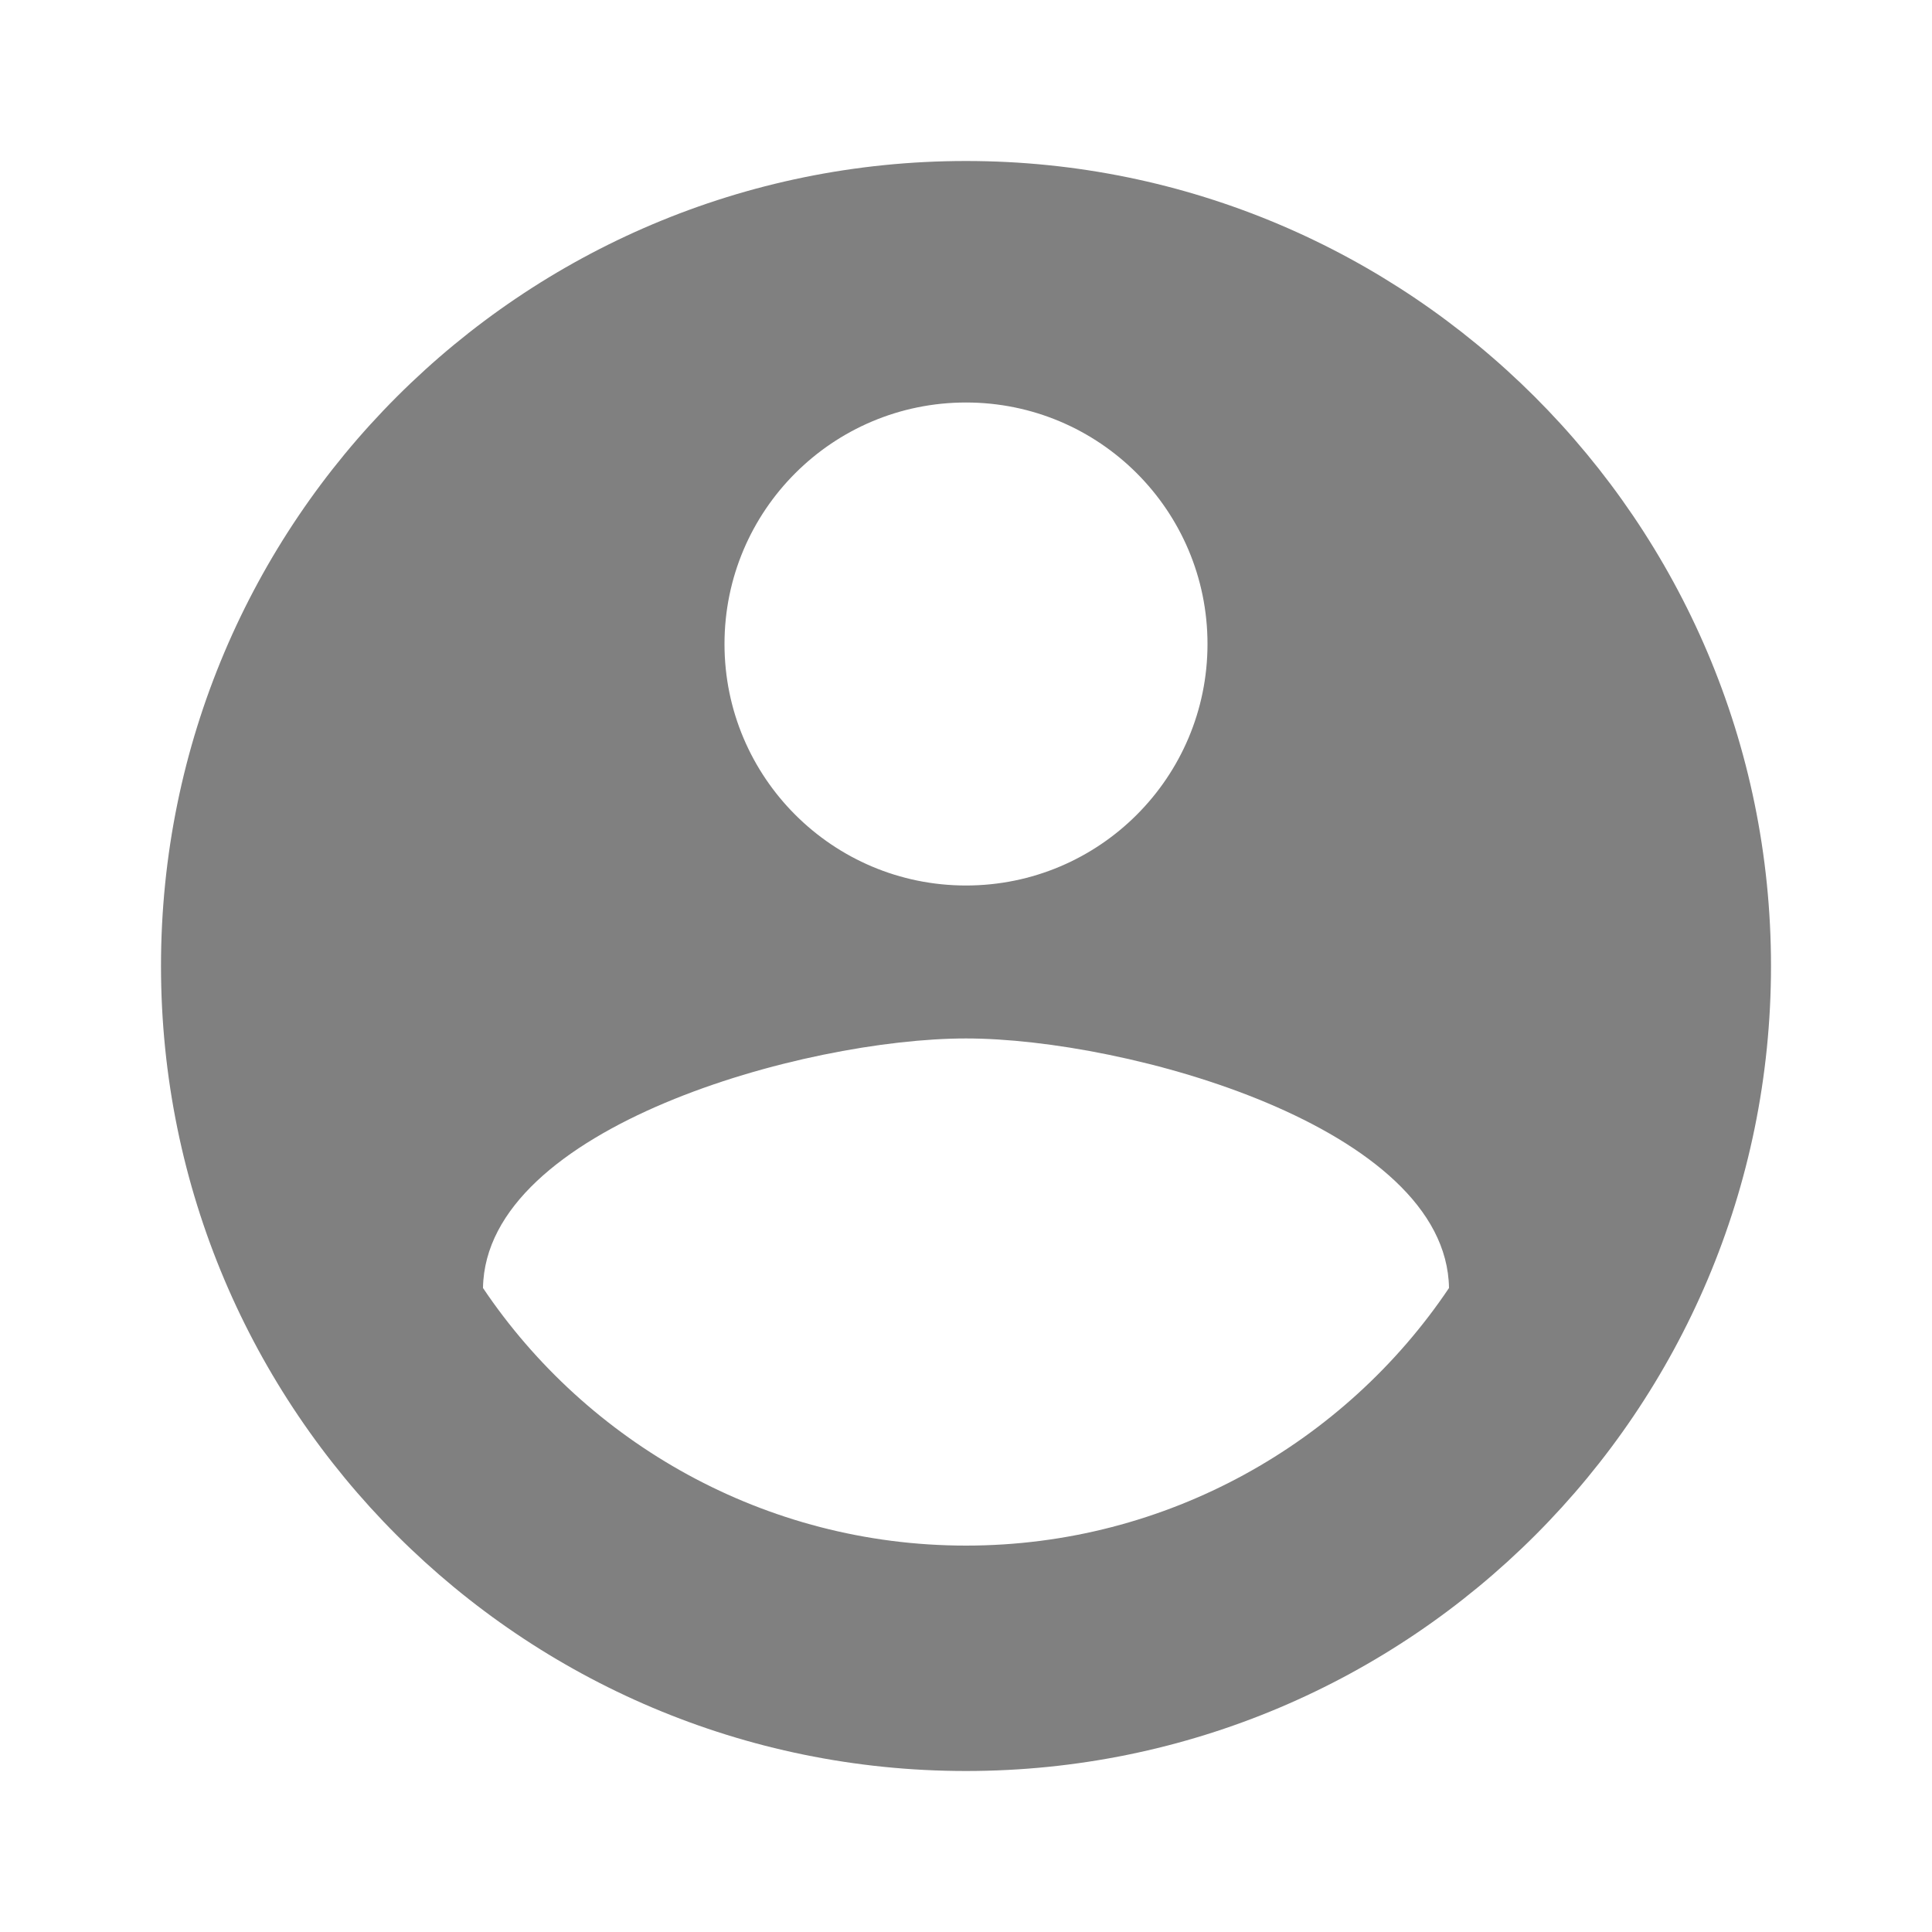
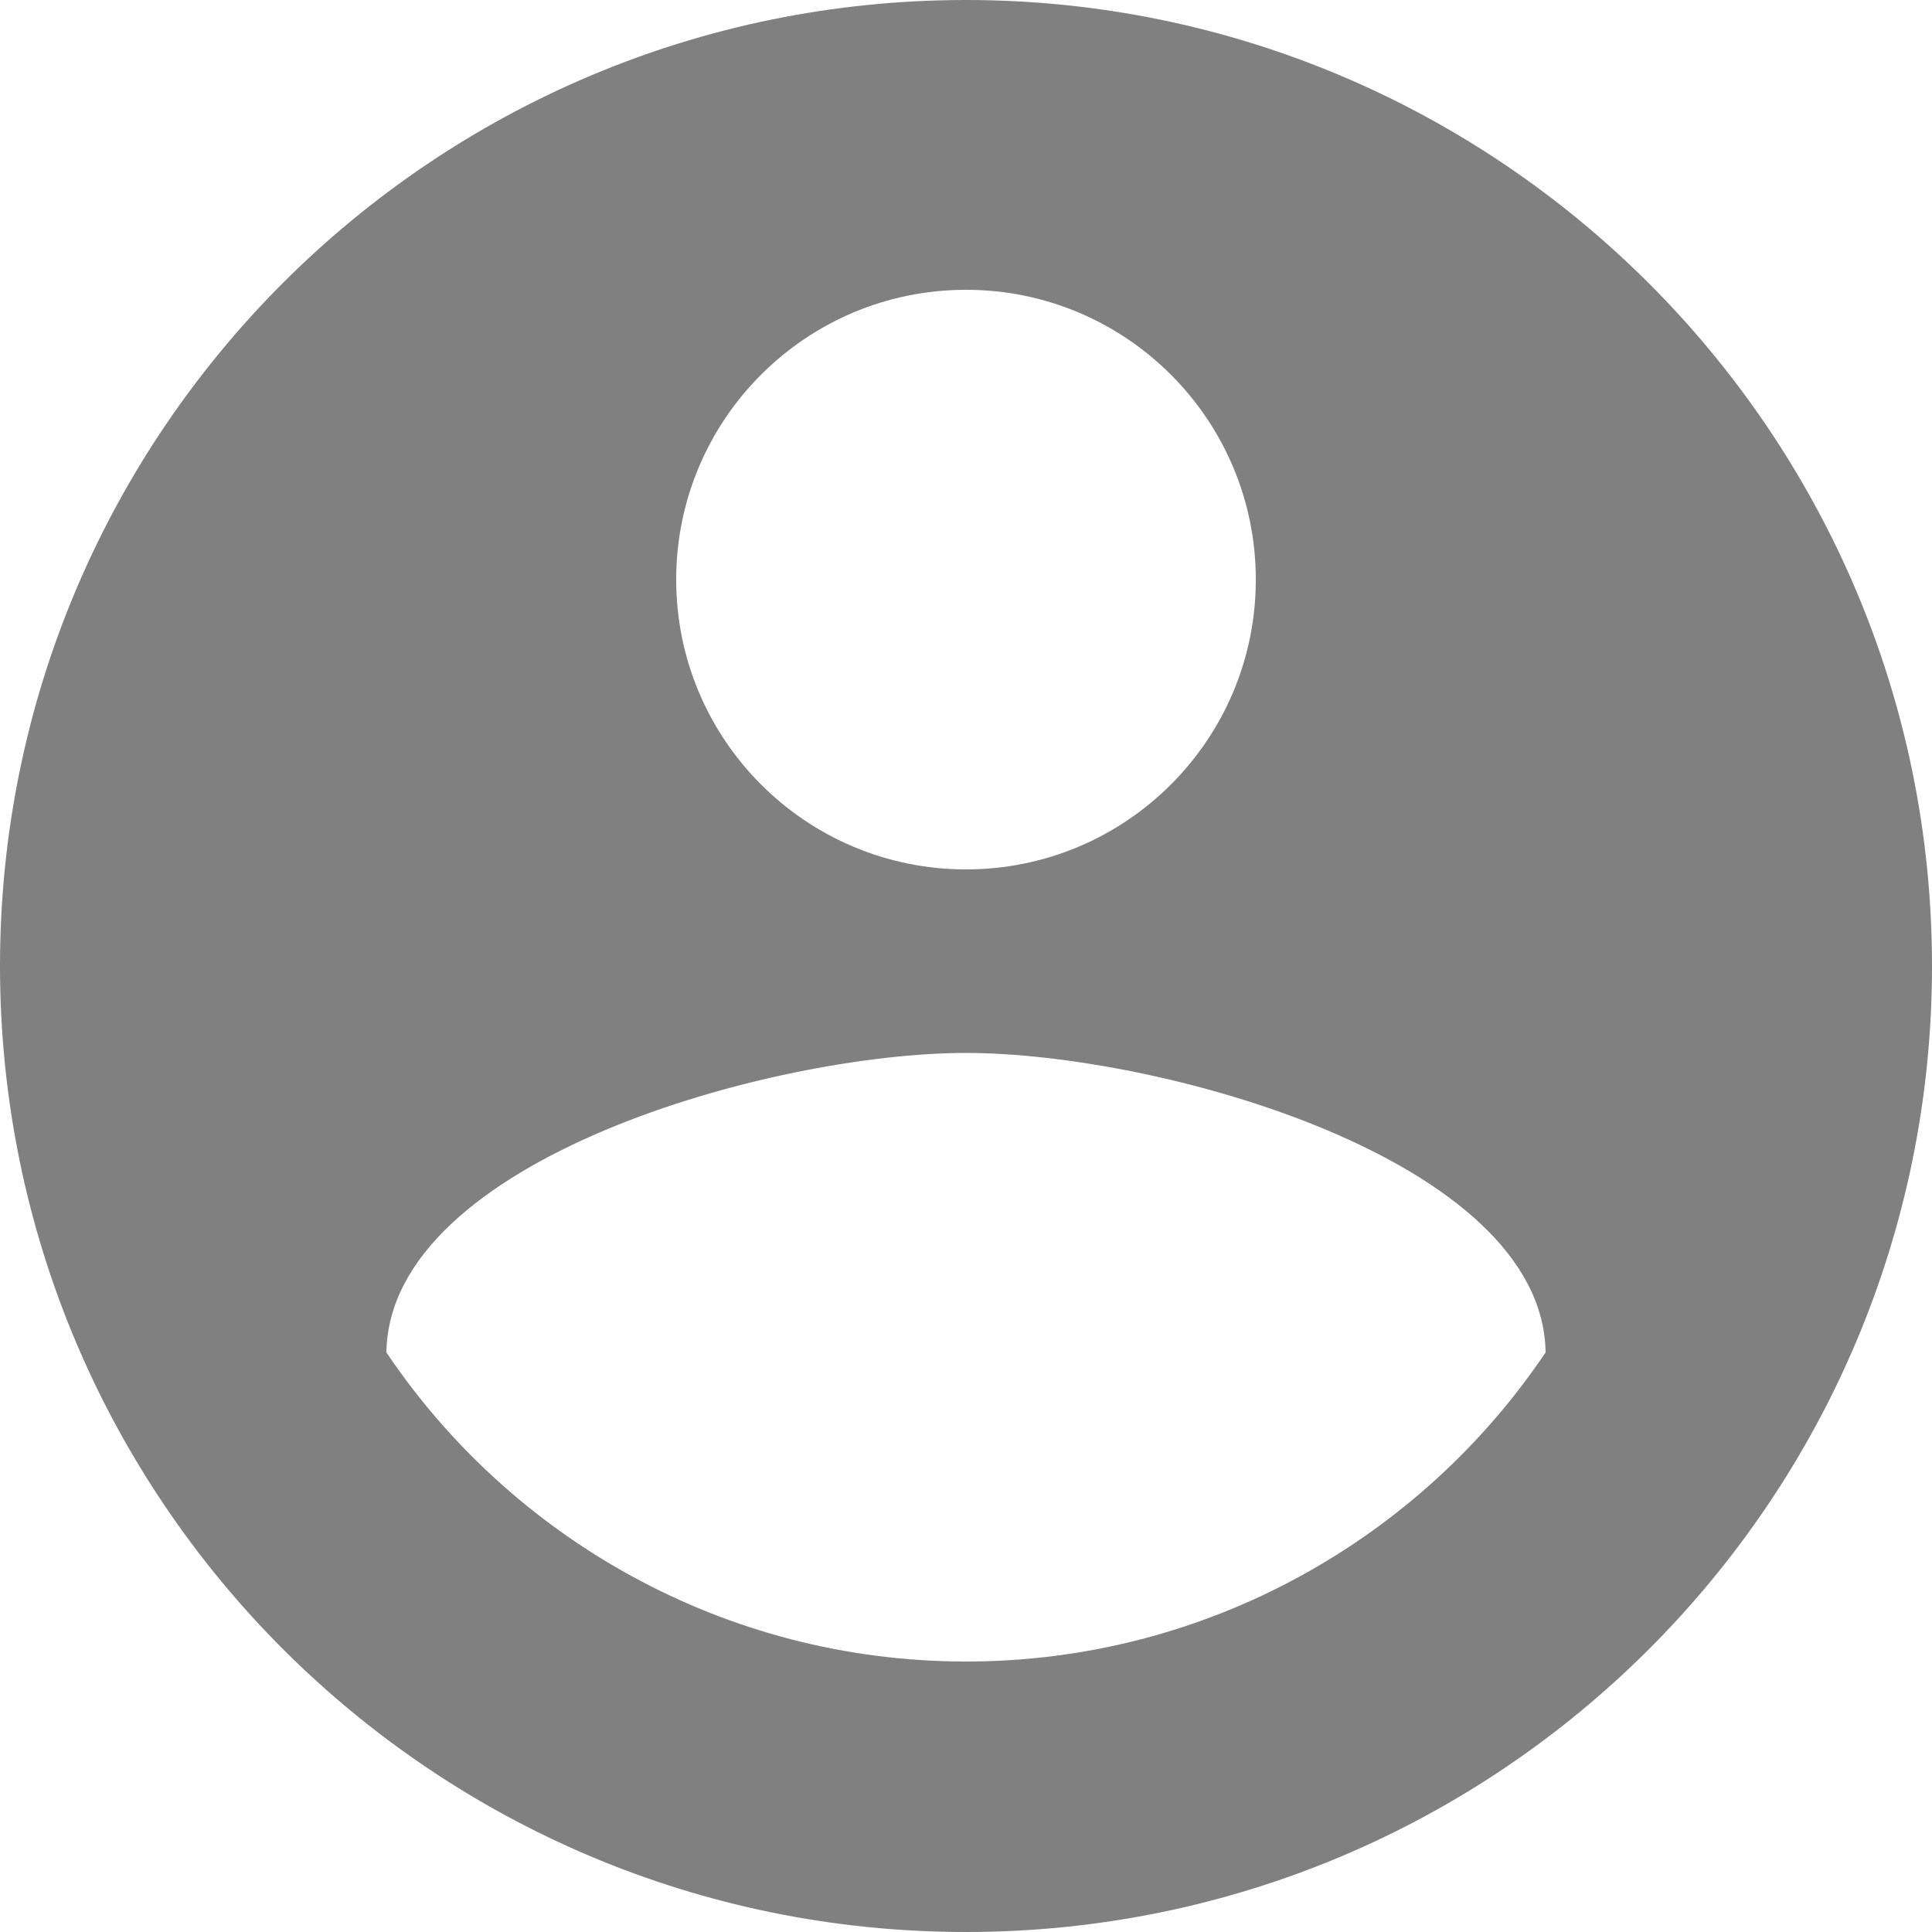
- <svg xmlns="http://www.w3.org/2000/svg" viewBox="0 0 24 24">
+ <svg xmlns="http://www.w3.org/2000/svg" viewBox="2 2 20 20">
  <path fill="grey" d="M12,19.2C9.5,19.2 7.29,17.92 6,16C6.03,14 10,12.9 12,12.9C14,12.9 17.97,14 18,16C16.71,17.92 14.5,19.2 12,19.2M12,5A3,3 0 0,1 15,8A3,3 0 0,1 12,11A3,3 0 0,1 9,8A3,3 0 0,1 12,5M12,2A10,10 0 0,0 2,12A10,10 0 0,0 12,22A10,10 0 0,0 22,12C22,6.47 17.5,2 12,2Z" />
</svg>
